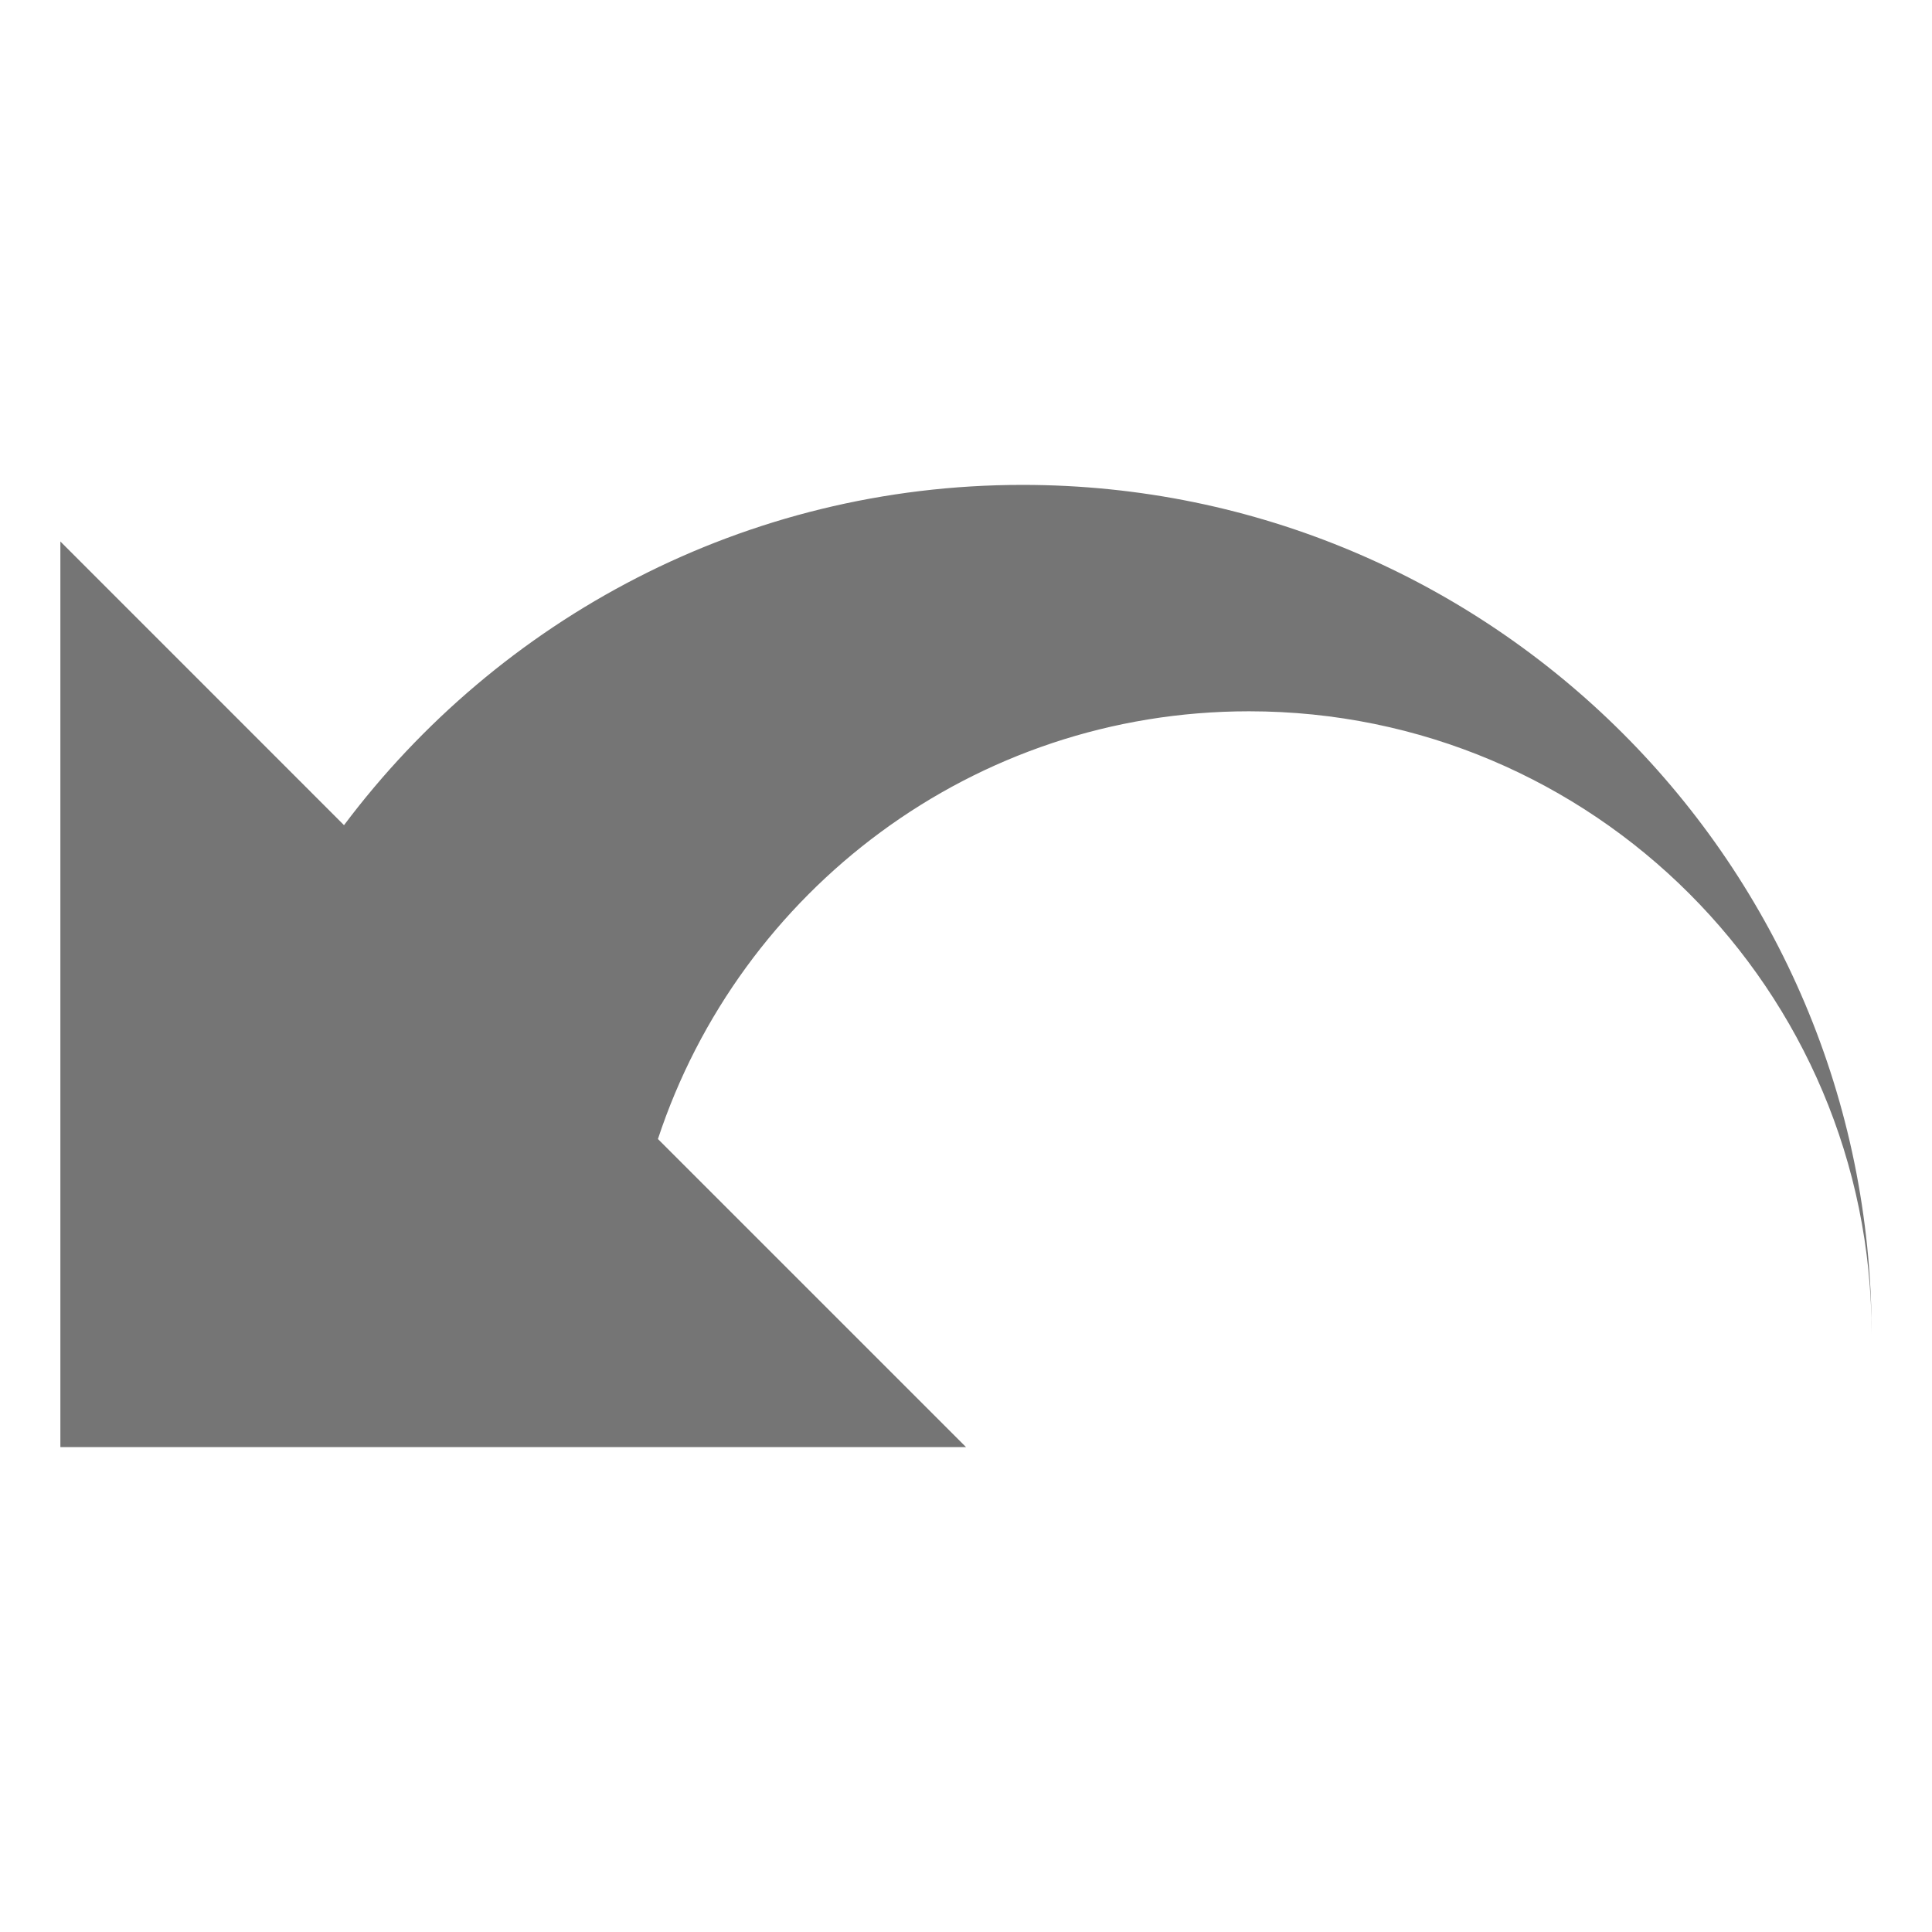
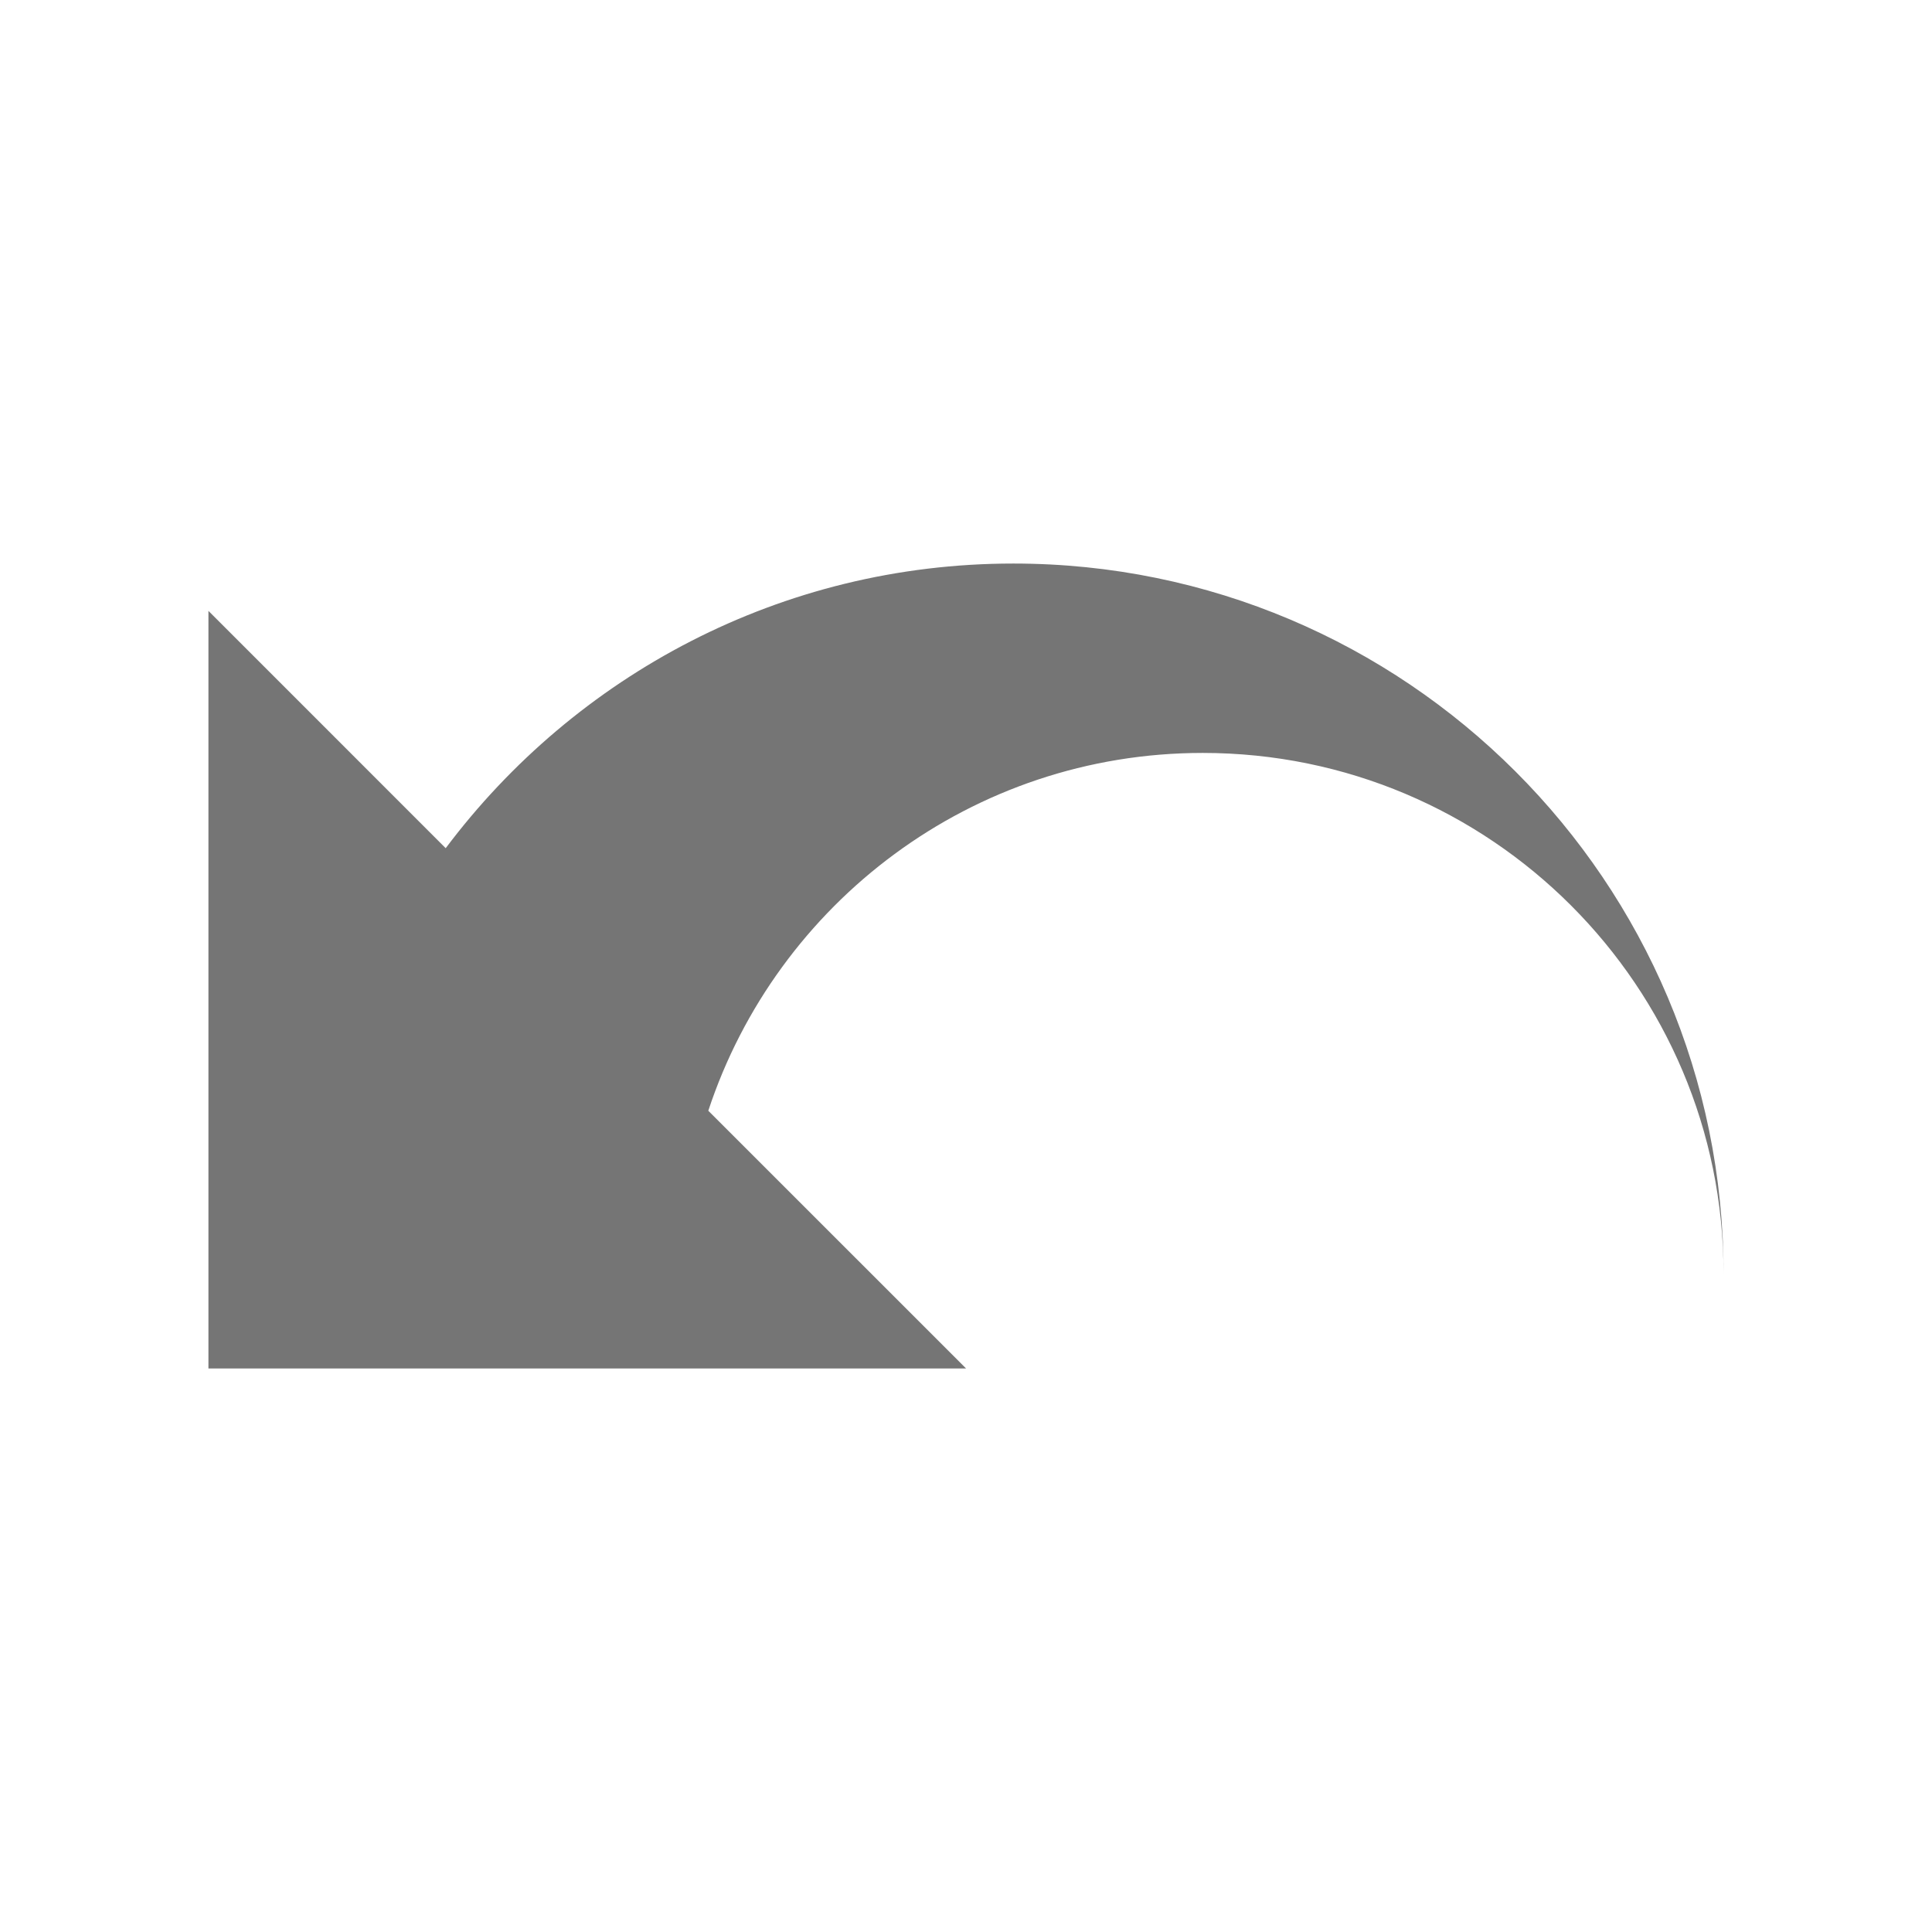
<svg xmlns="http://www.w3.org/2000/svg" version="1.1" id="Capa_1" x="0px" y="0px" width="512px" height="512px" viewBox="0 0 485.183 485.183" style="enable-background:new 0 0 485.183 485.183;" xml:space="preserve">
  <defs id="defs39" />
-   <g id="g4" transform="matrix(0.9375019,0,0,0.9374544,15.16197,15.1735)" style="stroke-width:1.067">
-     <path d="m 257.751,113.708 c -74.419,0 -140.281,35.892 -181.773,91.155 L 0,128.868 v 242.606 h 242.606 l -82.538,-82.532 c 21.931,-66.52 84.474,-114.584 158.326,-114.584 92.161,0 166.788,74.689 166.788,166.795 C 485.183,215.524 383.365,113.708 257.751,113.708 Z" id="path2" style="fill:#757575;stroke-width:1.102" />
+   <g id="g4" transform="matrix(0.7842322,0,0,0.7841925,52.34382,52.35346)" style="stroke-width:1.275">
+     <path d="m 257.751,113.708 c -74.419,0 -140.281,35.892 -181.773,91.155 L 0,128.868 v 242.606 h 242.606 l -82.538,-82.532 c 21.931,-66.52 84.474,-114.584 158.326,-114.584 92.161,0 166.788,74.689 166.788,166.795 C 485.183,215.524 383.365,113.708 257.751,113.708 Z" id="path2" style="fill:#757575;stroke-width:1.317" />
  </g>
  <g id="g6" />
  <g id="g8" />
  <g id="g10" />
  <g id="g12" />
  <g id="g14" />
  <g id="g16" />
  <g id="g18" />
  <g id="g20" />
  <g id="g22" />
  <g id="g24" />
  <g id="g26" />
  <g id="g28" />
  <g id="g30" />
  <g id="g32" />
  <g id="g34" />
</svg>
